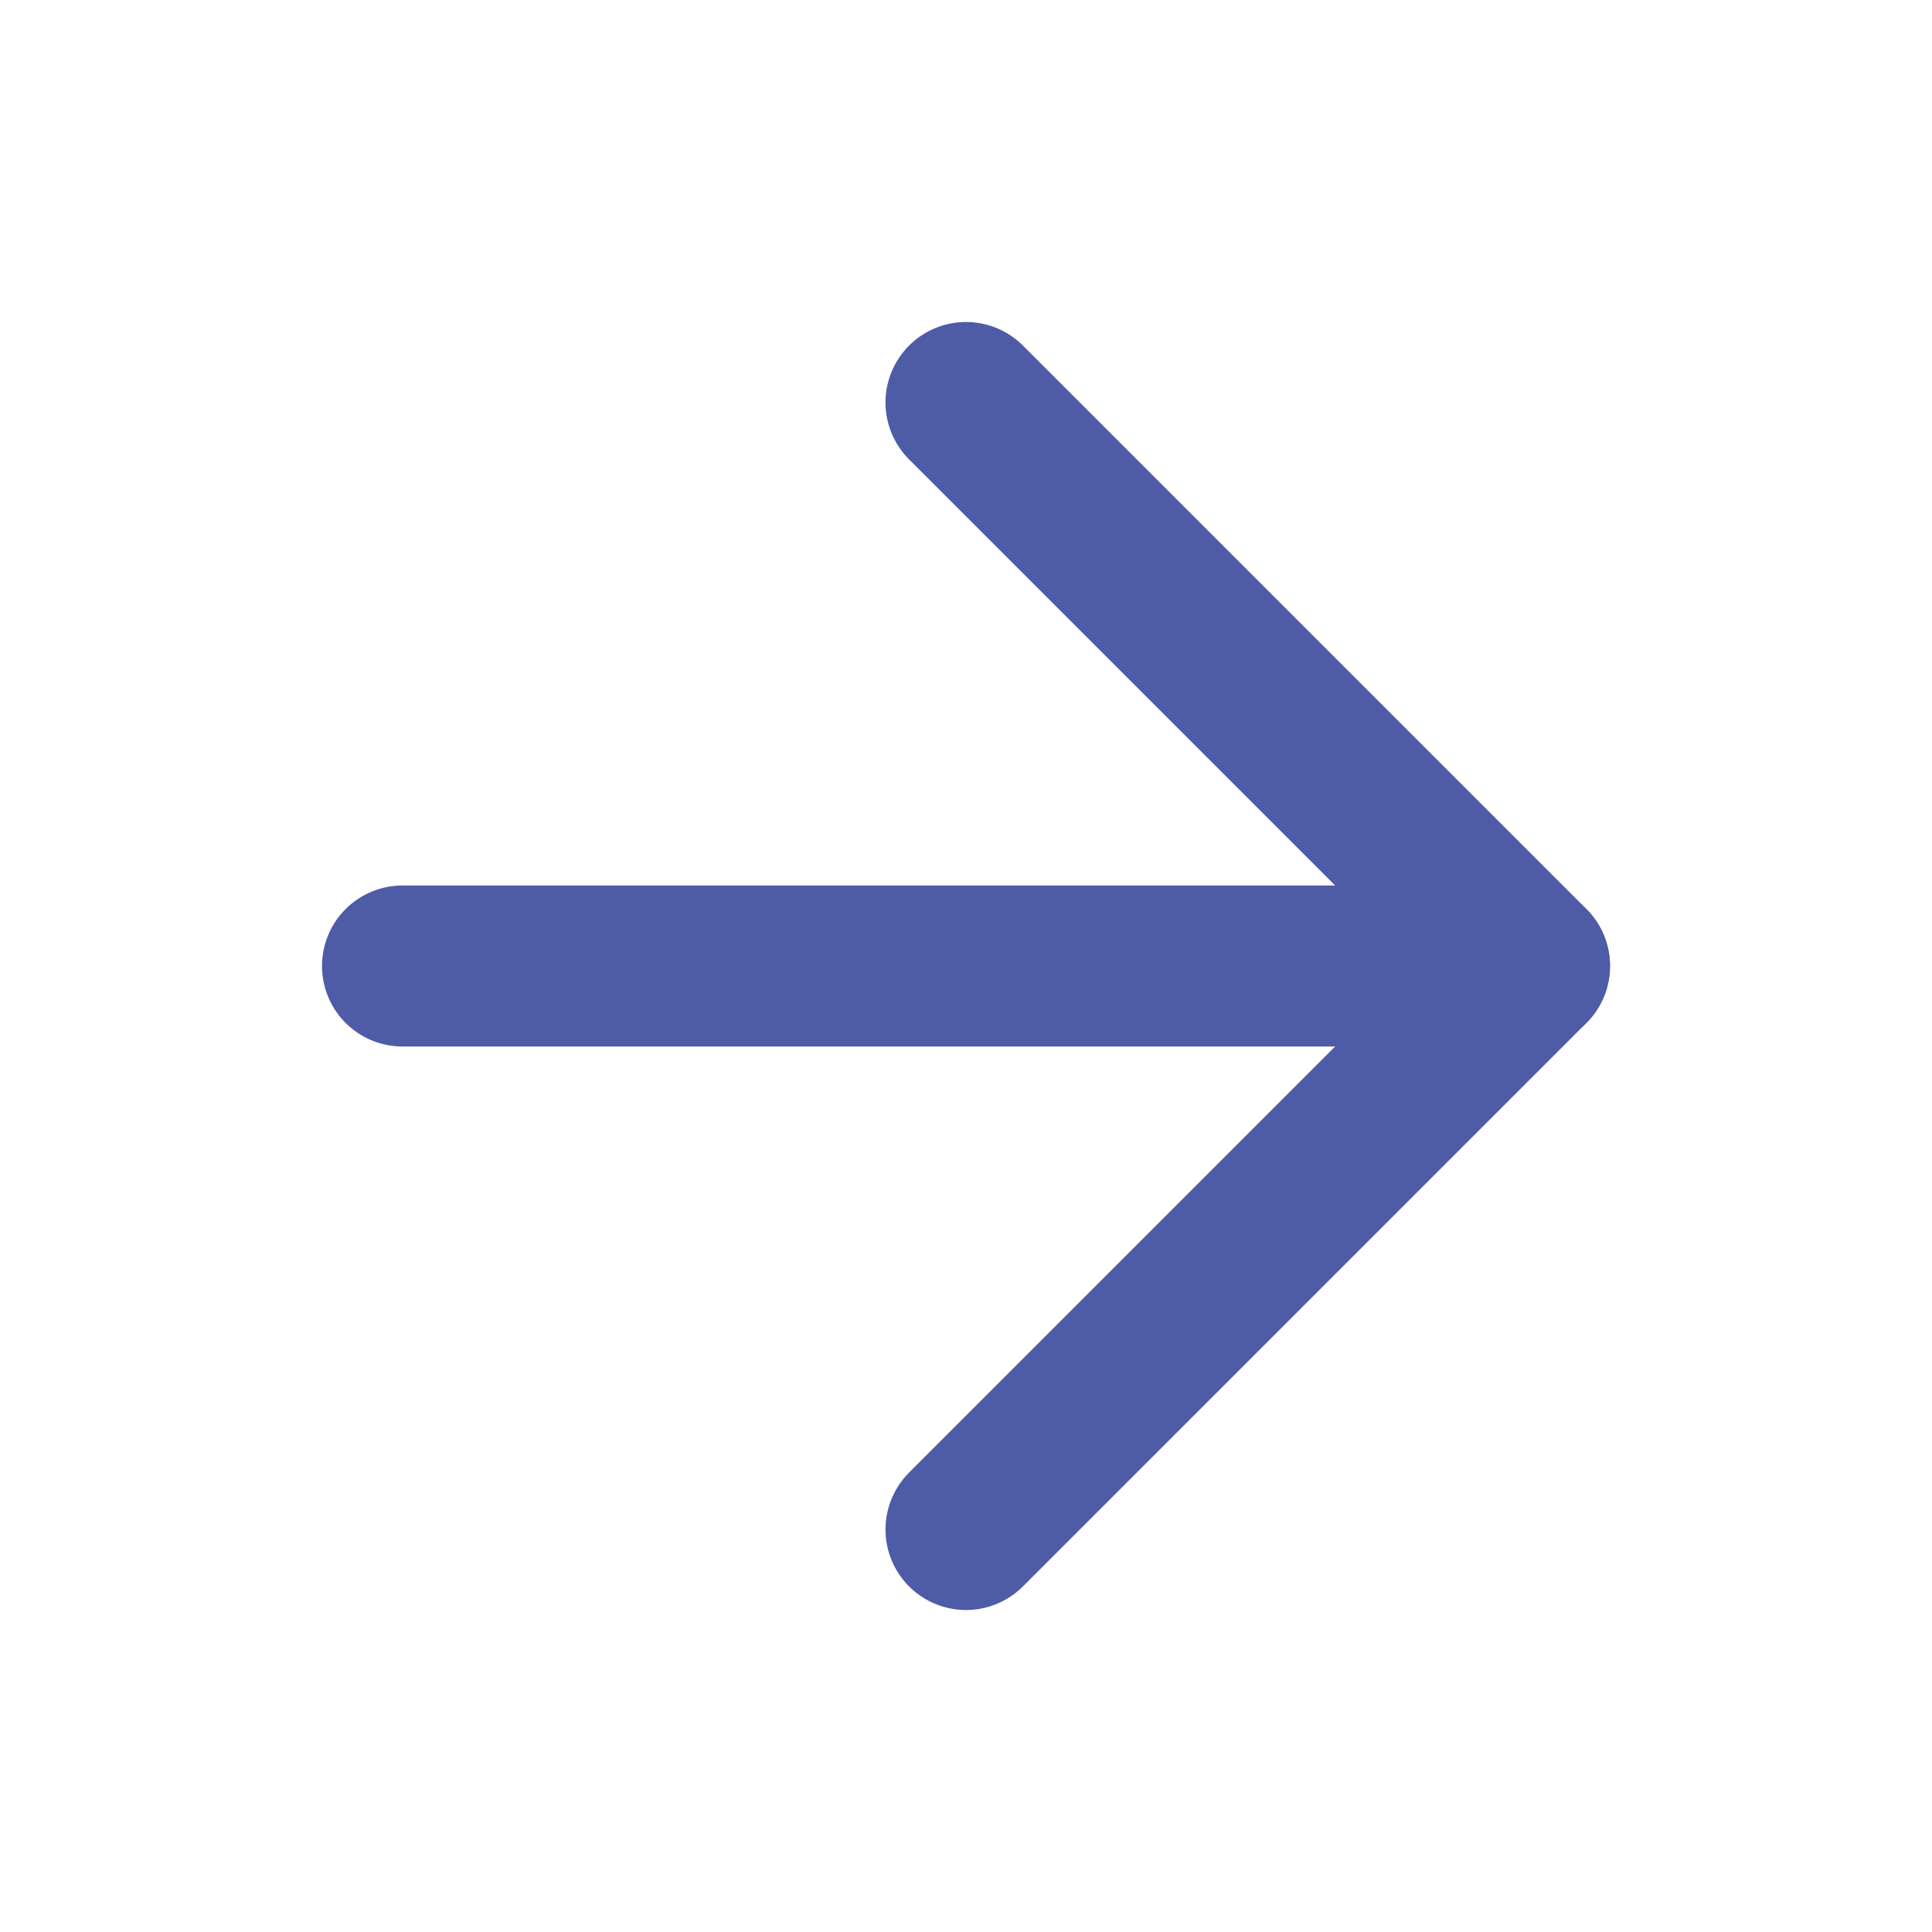
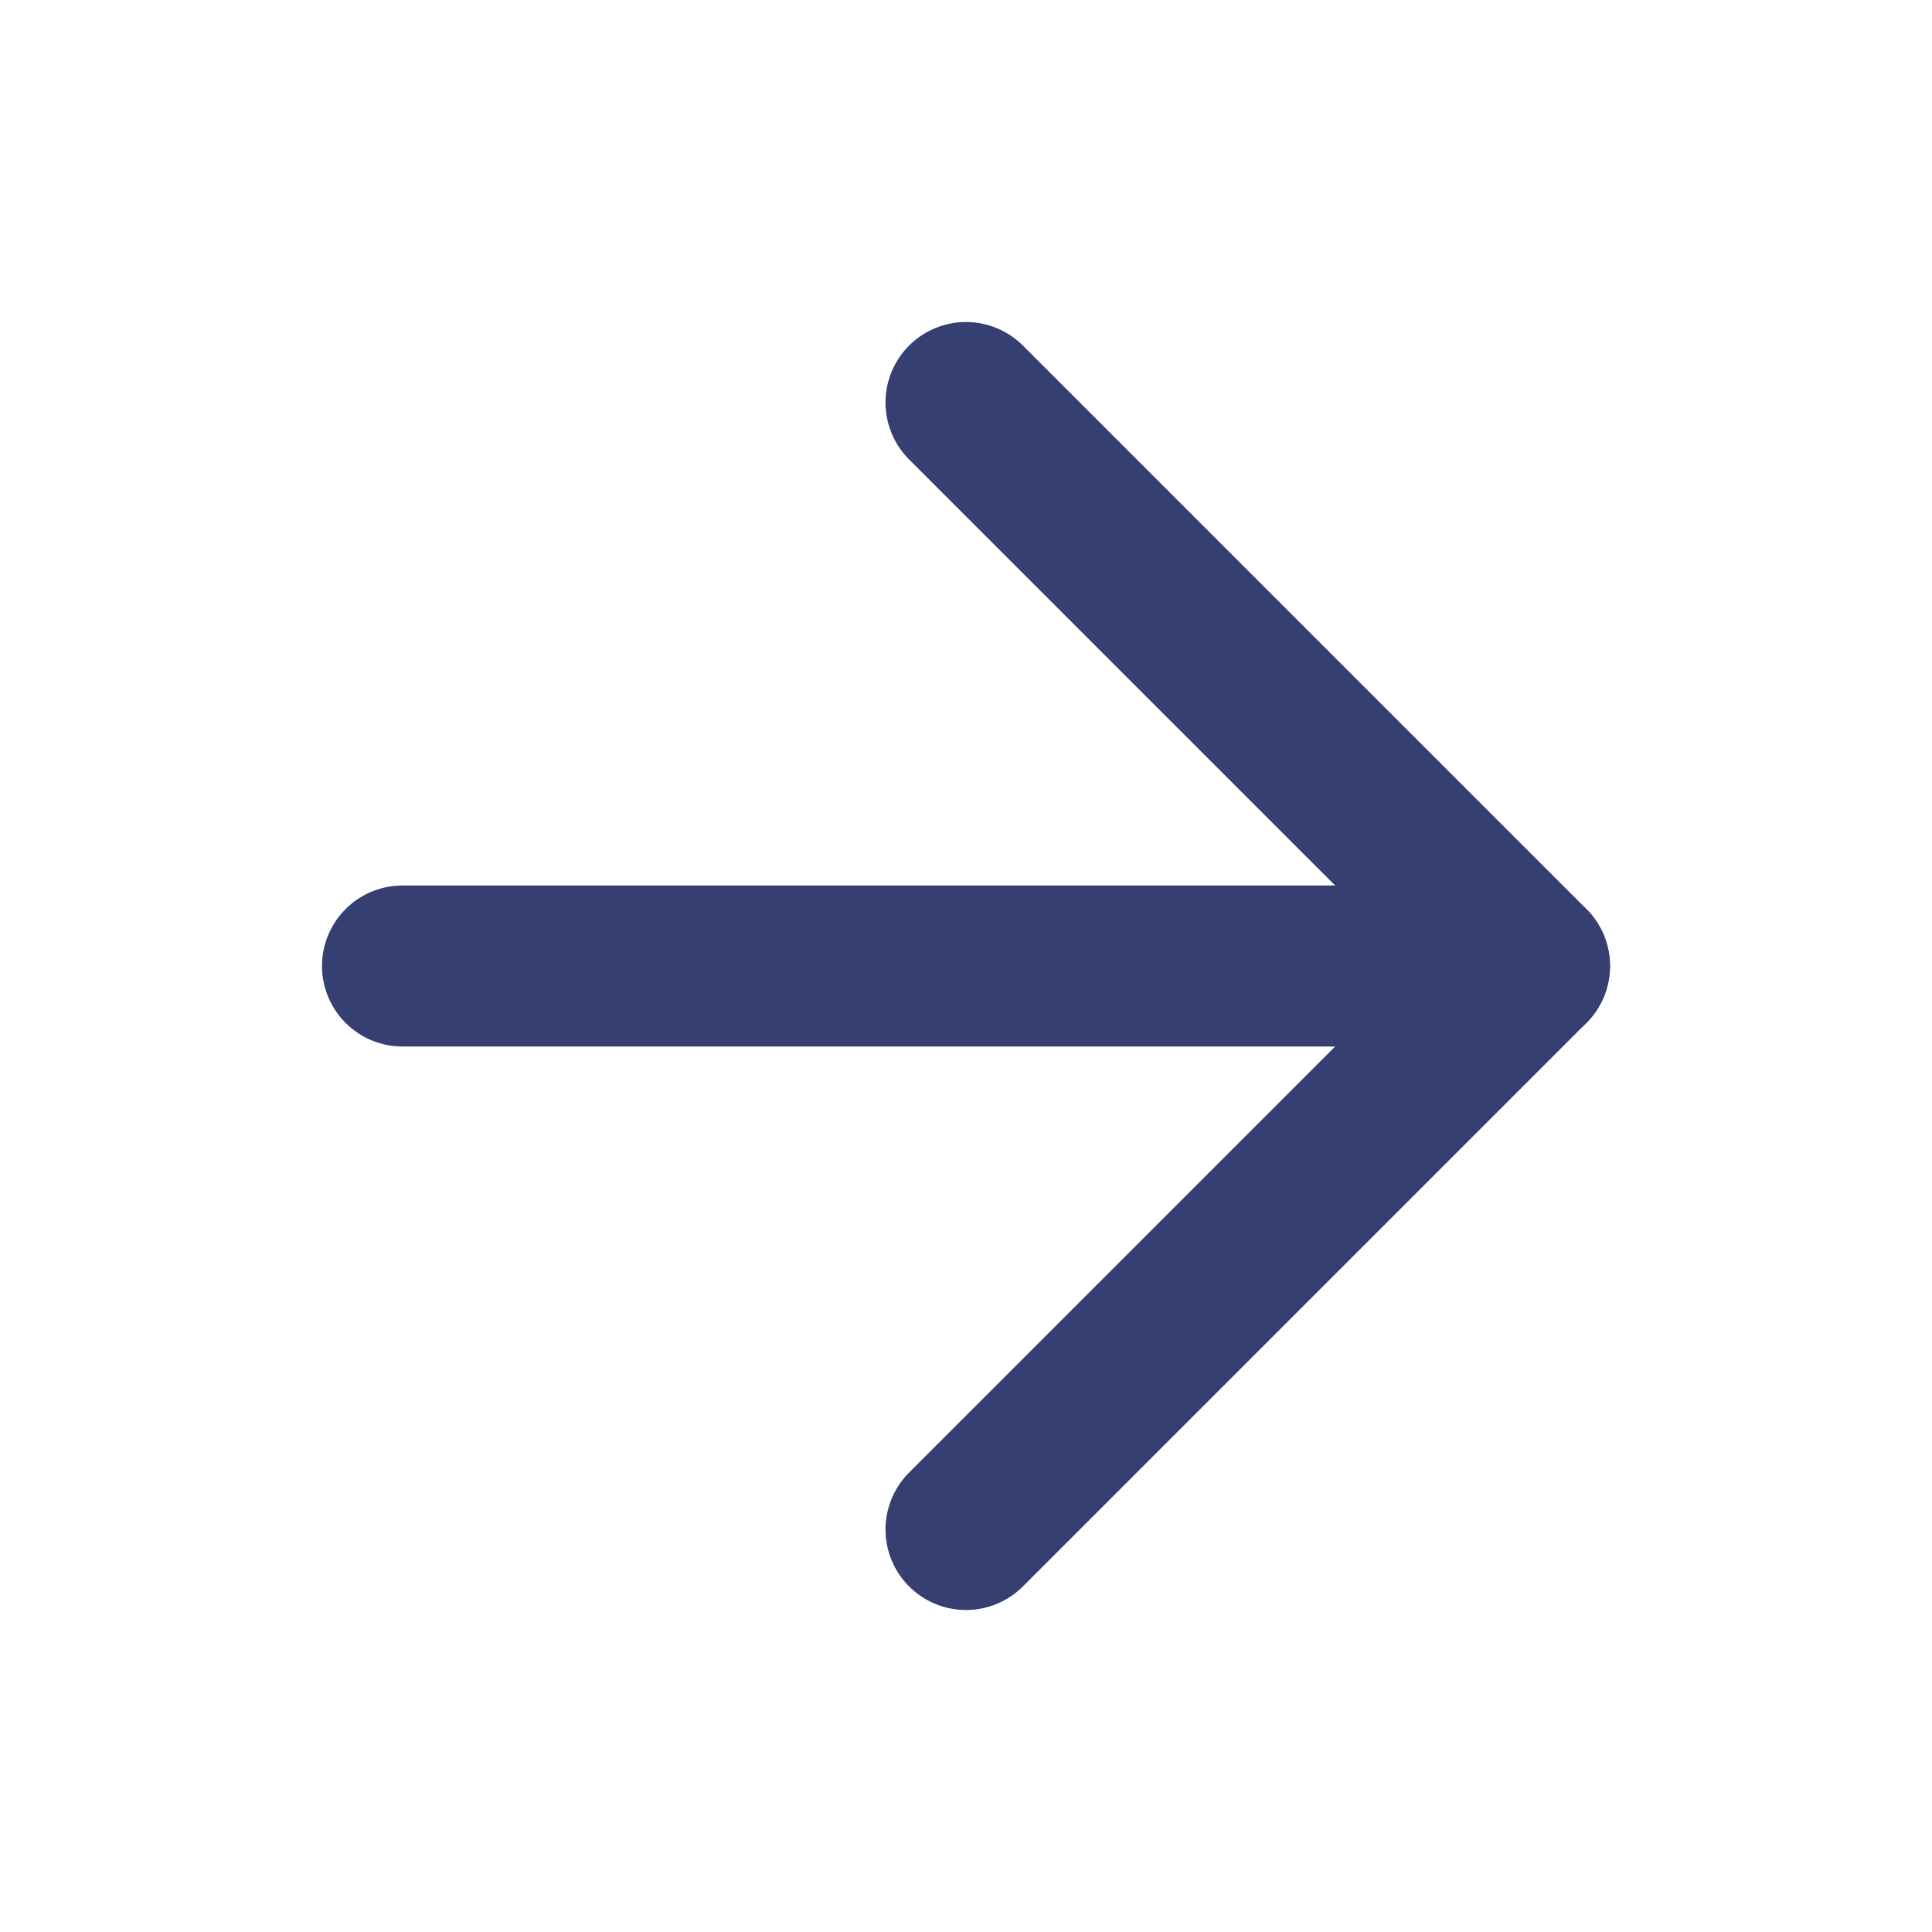
- <svg xmlns="http://www.w3.org/2000/svg" width="40" height="40" viewBox="0 0 24 24" fill="none" stroke="#4E5BA6" stroke-width="2" stroke-linecap="round" stroke-linejoin="round" class="feather feather-arrow-right">
+ <svg xmlns="http://www.w3.org/2000/svg" width="24" height="24" viewBox="0 0 24 24" fill="none" stroke="#363F72" stroke-width="2" stroke-linecap="round" stroke-linejoin="round" class="feather feather-arrow-right">
  <line x1="5" y1="12" x2="19" y2="12" />
  <polyline points="12 5 19 12 12 19" />
</svg>
